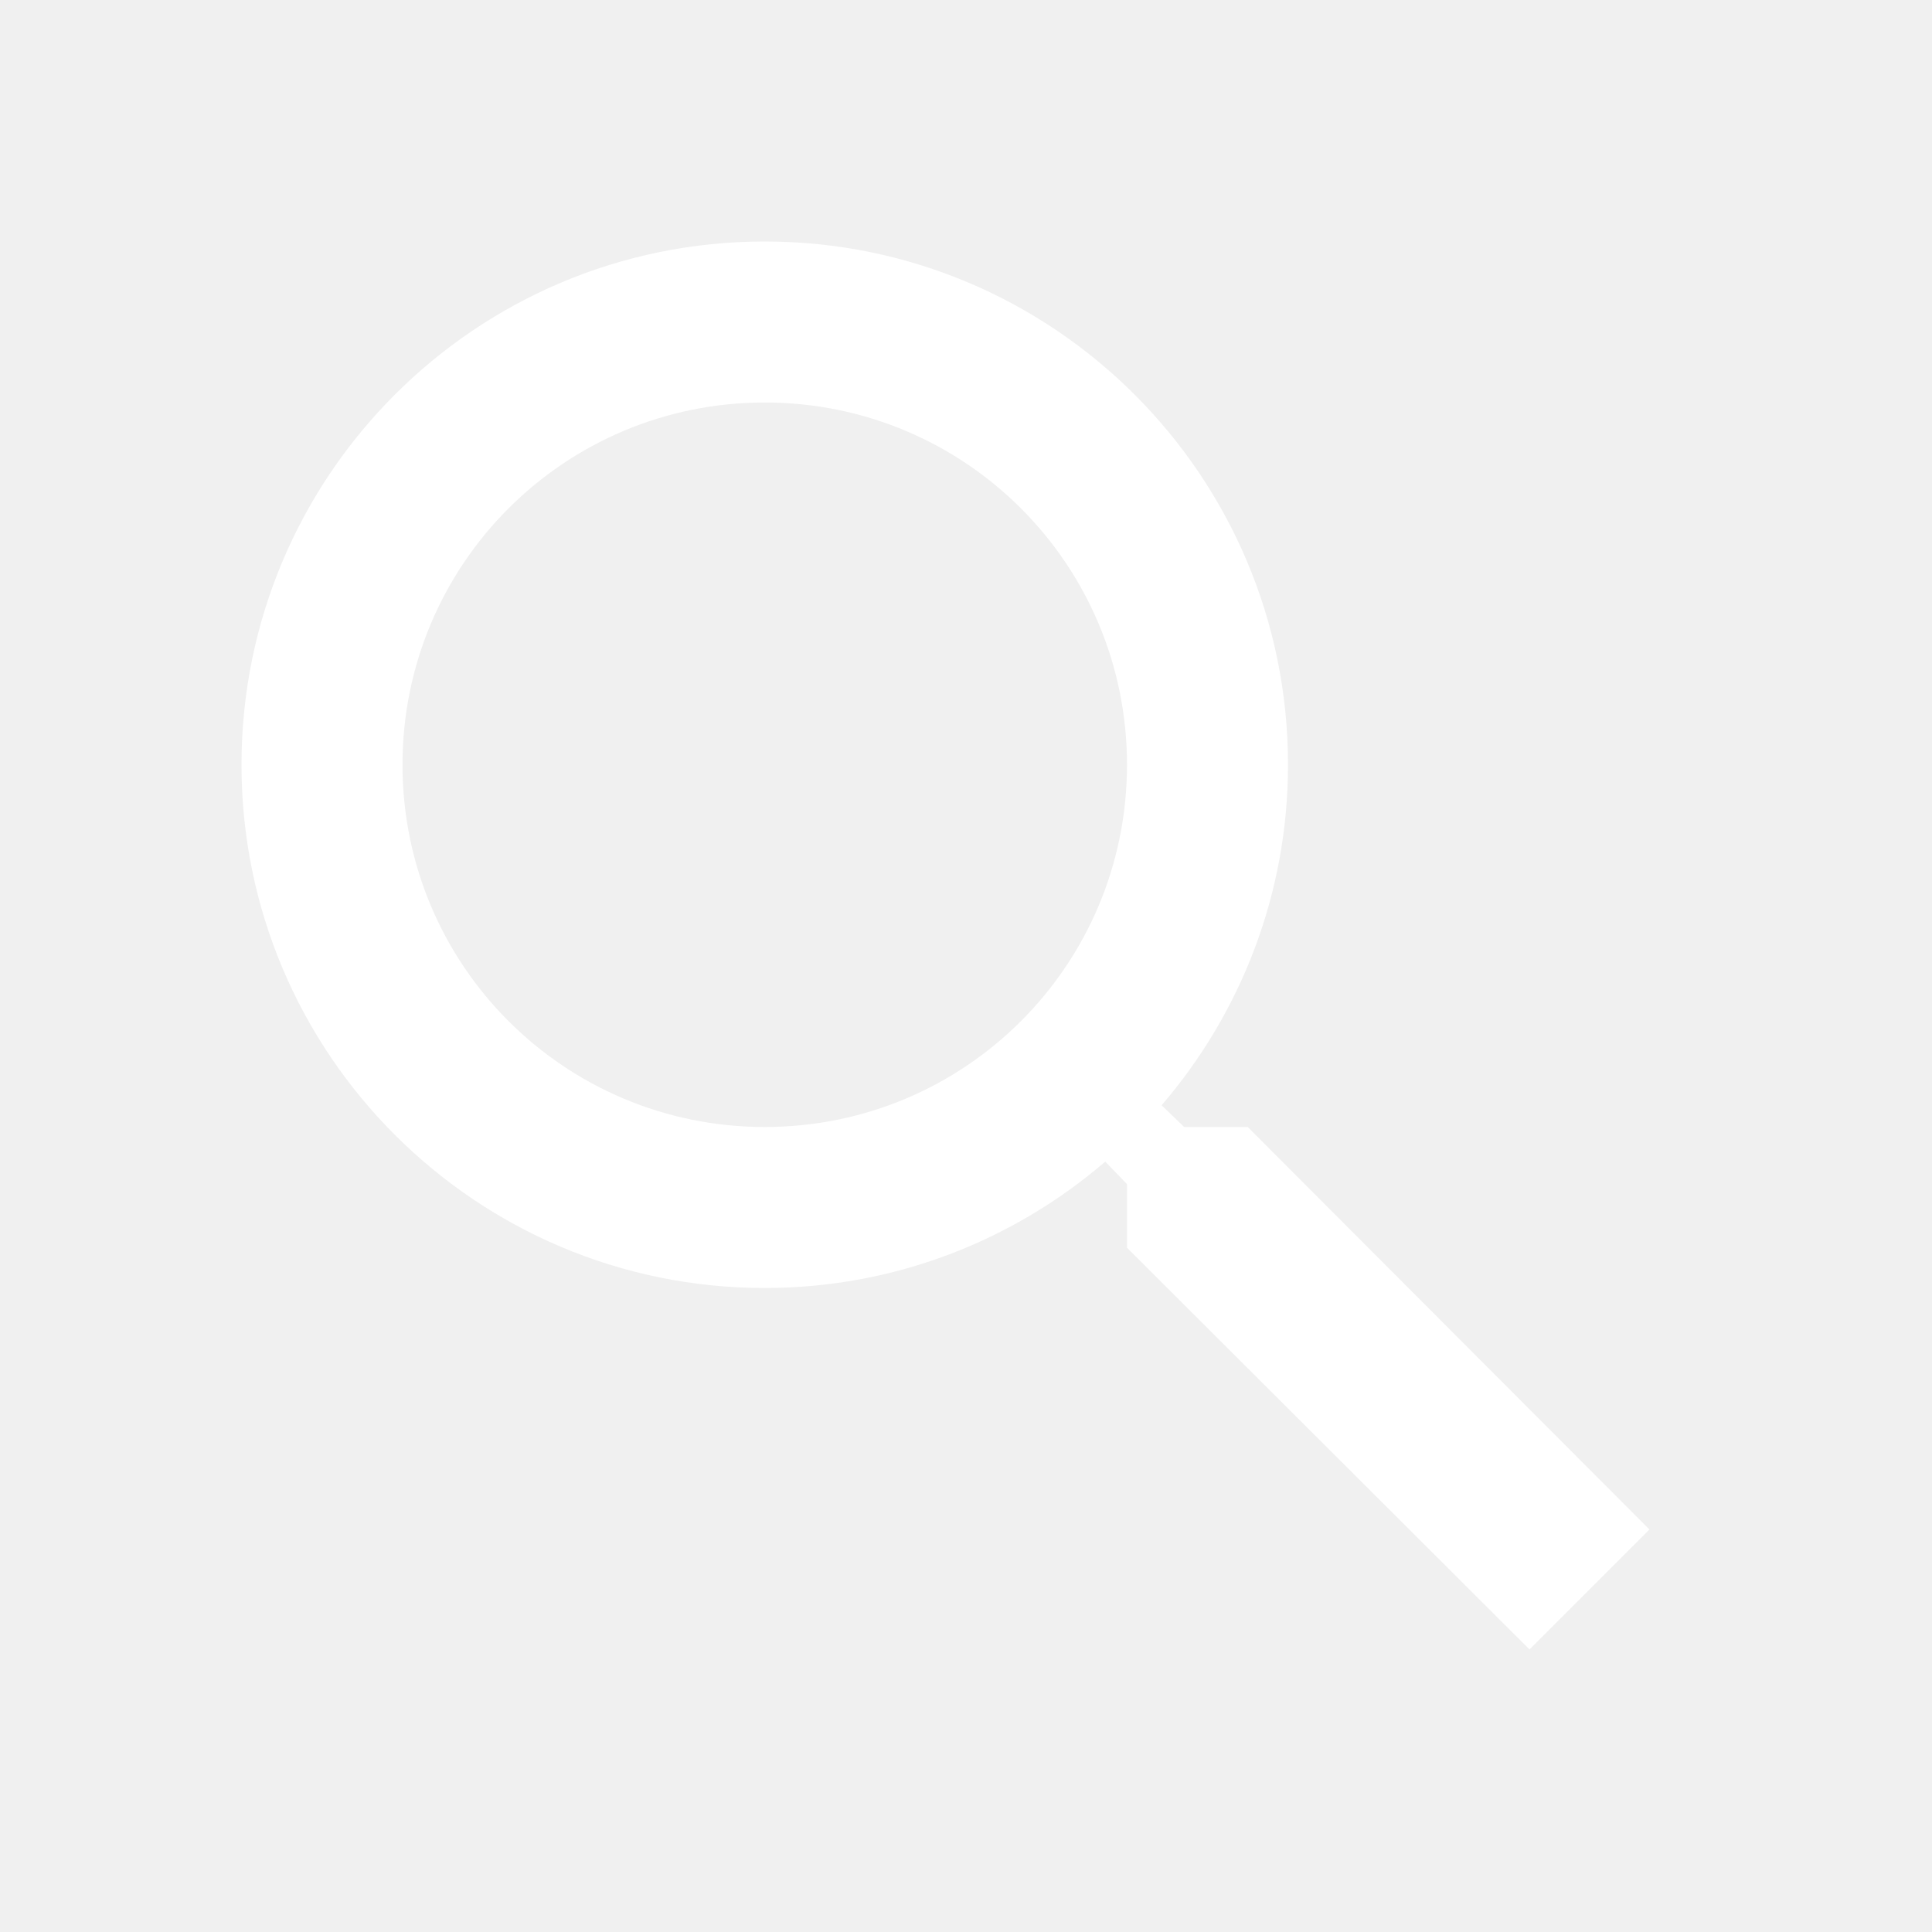
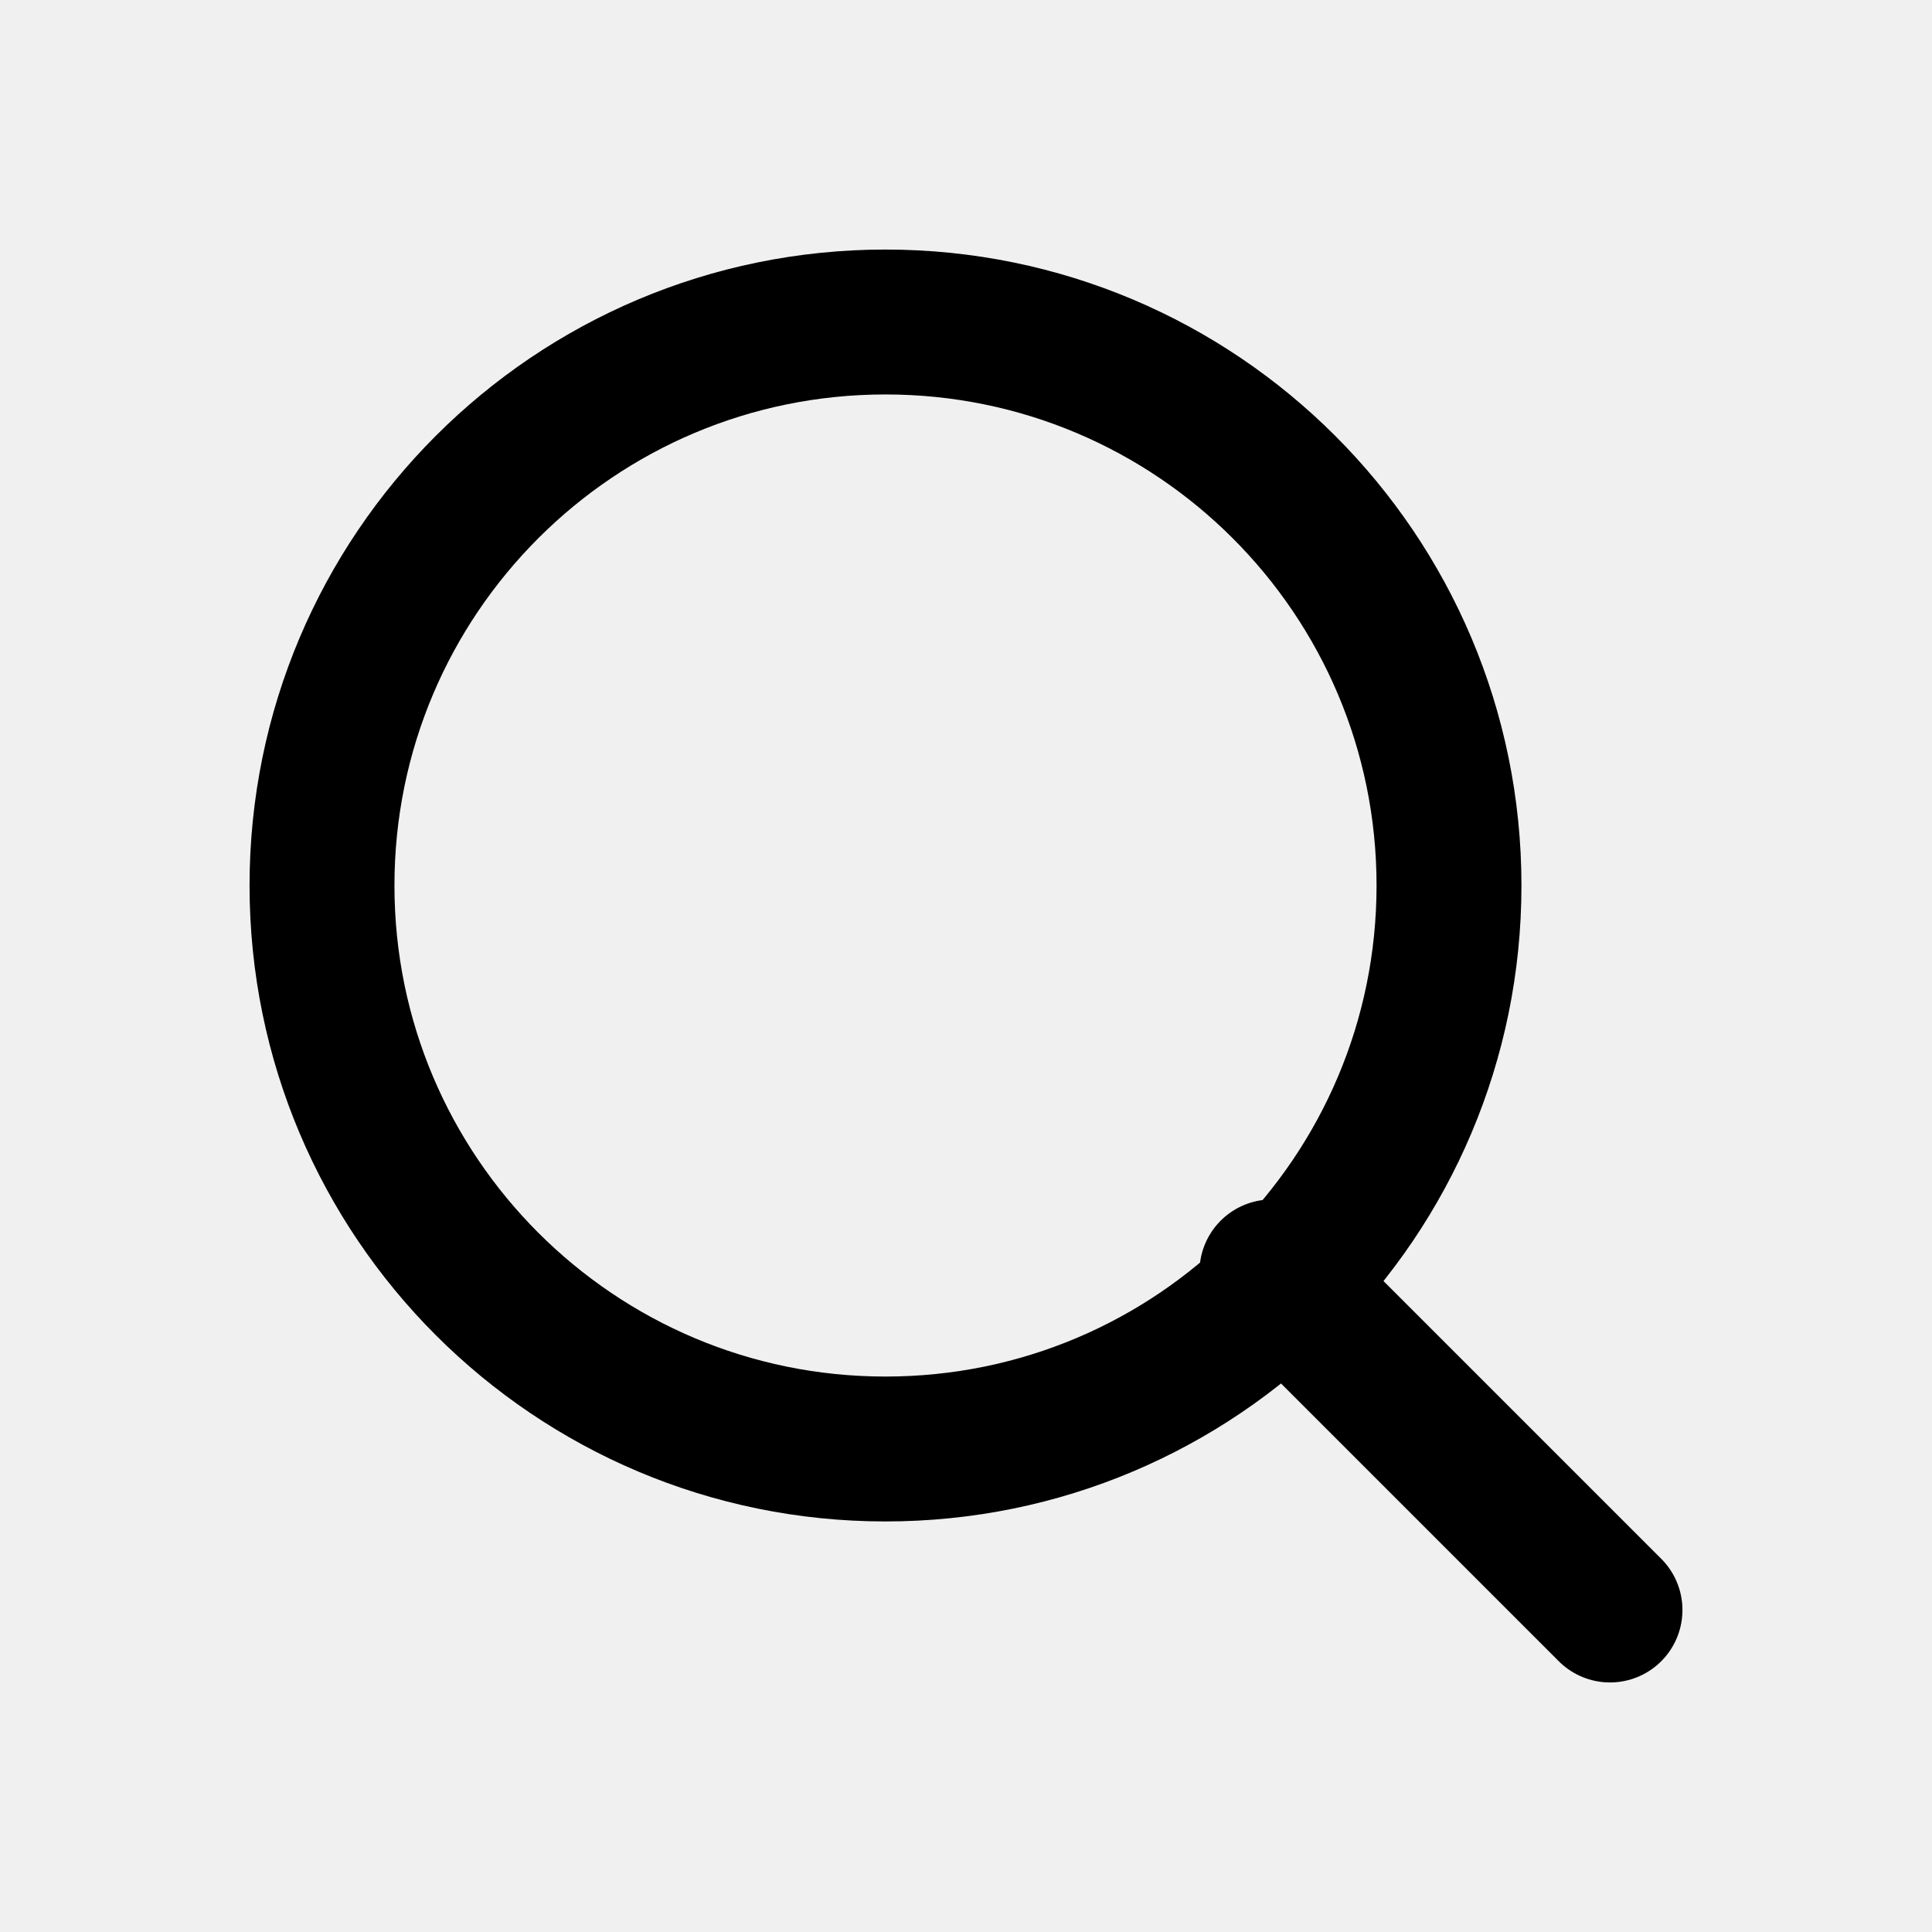
- <svg xmlns="http://www.w3.org/2000/svg" height="24px" viewBox="0 0 24 24" width="24px" fill="#FFFFFF">
-   <path d="M0 0h24v24H0V0z" fill="none" />
-   <path d="M15.5 14h-.79l-.28-.27C15.41 12.59 16 11.11 16 9.5 16 5.91 13.09 3 9.5 3S3 5.91 3 9.5 5.91 16 9.5 16c1.61 0 3.09-.59 4.23-1.57l.27.28v.79l5 4.99L20.49 19l-4.99-5zm-6 0C7.01 14 5 11.99 5 9.5S7.01 5 9.5 5 14 7.01 14 9.5 11.99 14 9.5 14z" />
+ <svg xmlns="http://www.w3.org/2000/svg" viewBox="0 0 24 24" width="24" height="24" fill="none" stroke="currentColor" stroke-width="1.8" stroke-linecap="round" stroke-linejoin="round">
+   <circle cx="11" cy="11" r="7" />
+   <path d="M20 20l-4.2-4.2" />
</svg>
